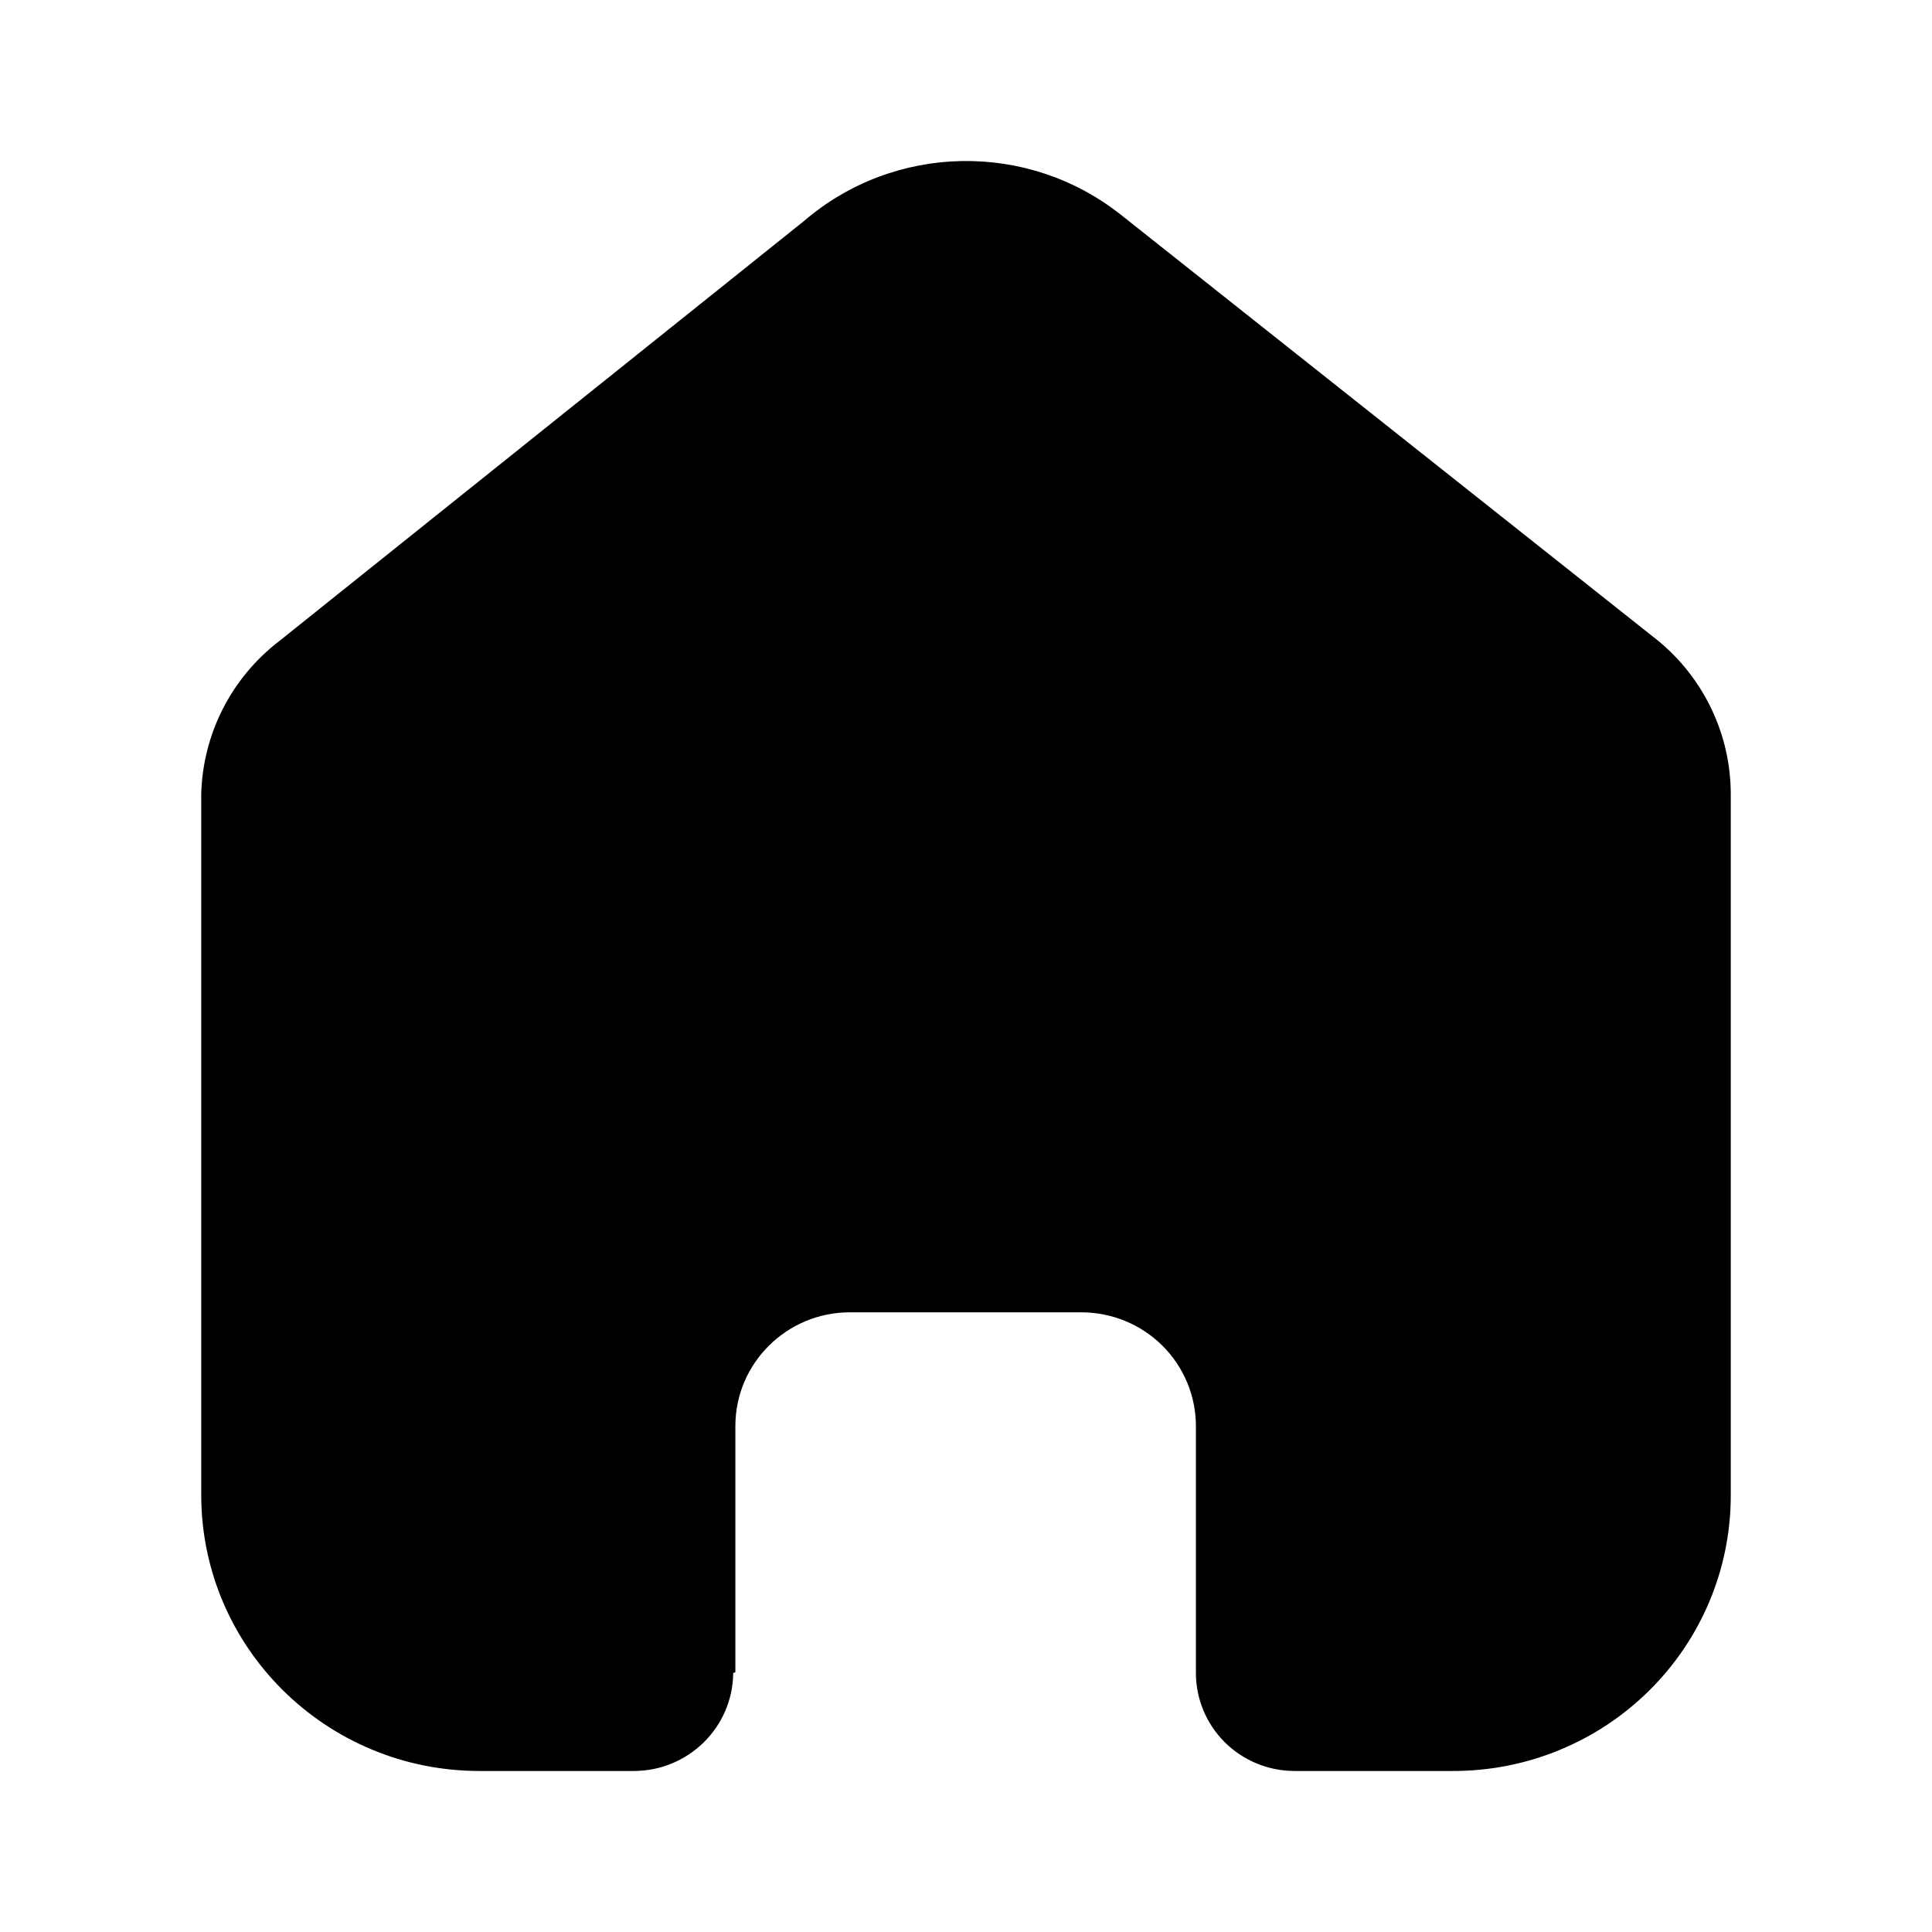
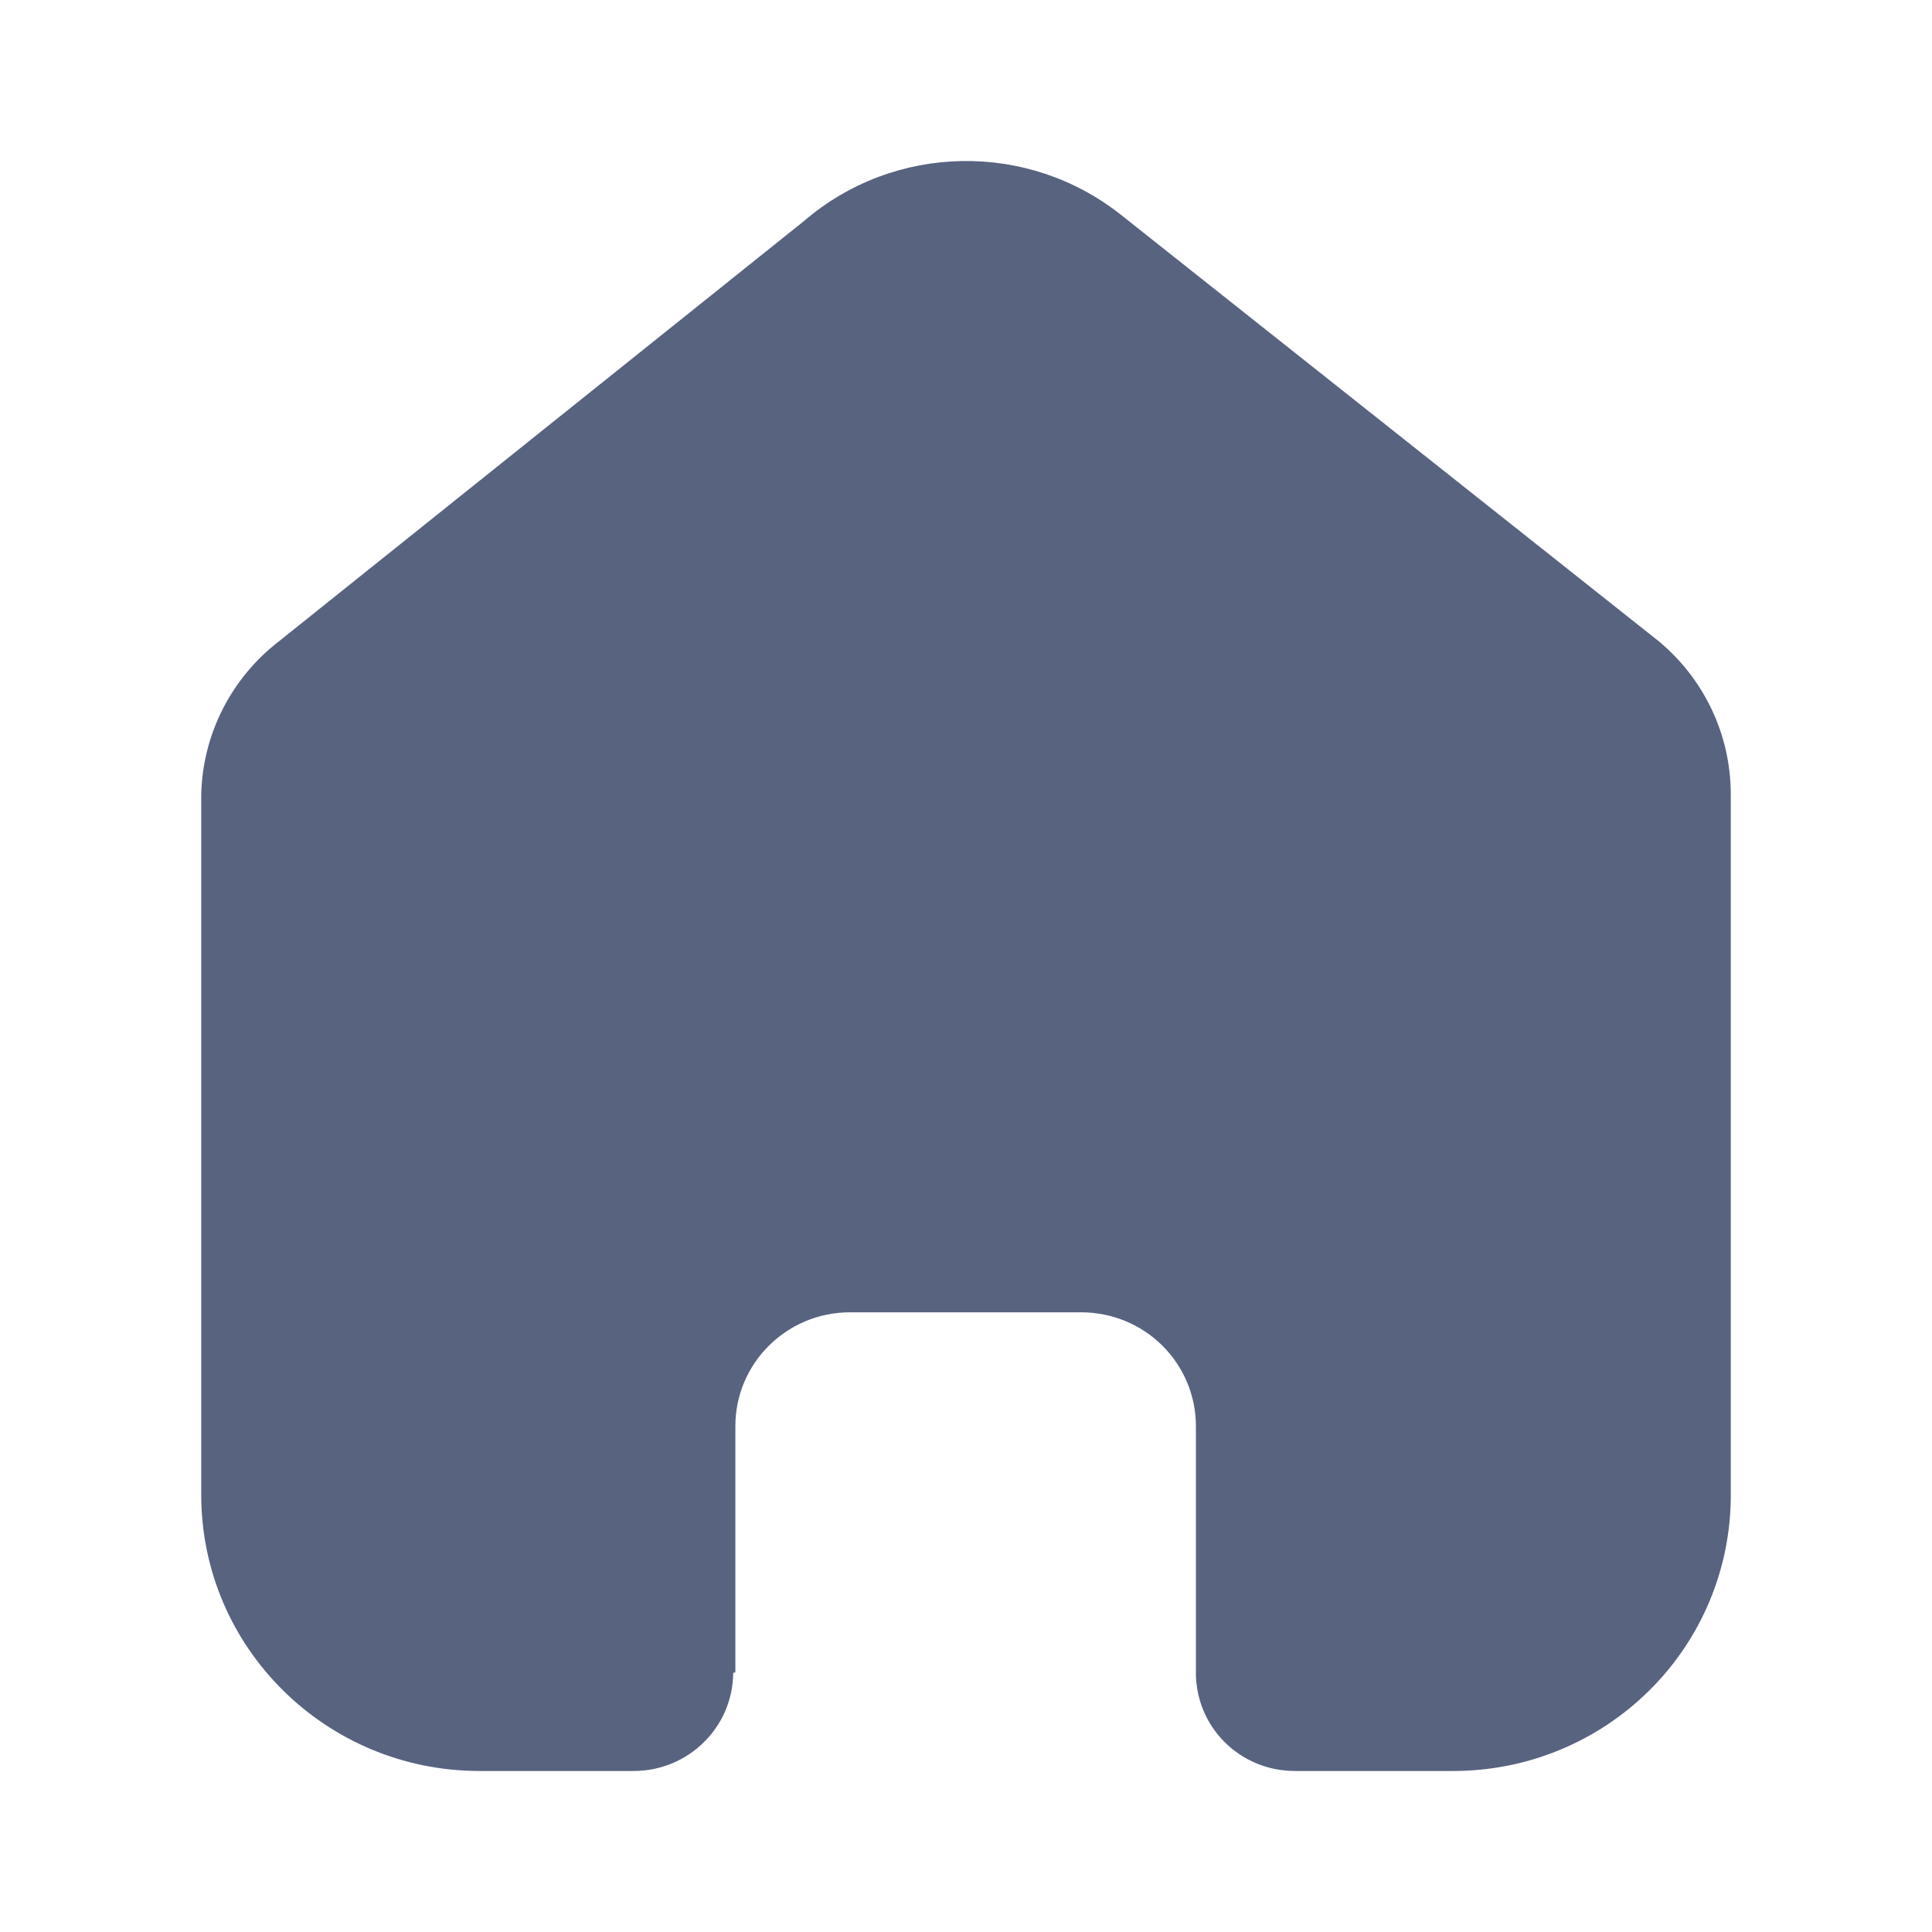
- <svg xmlns="http://www.w3.org/2000/svg" width="32" height="32" viewBox="0 0 32 32" fill="none">
-   <path d="M12.18 27.698V23.621C12.18 22.58 13.03 21.736 14.078 21.736H17.91C18.414 21.736 18.897 21.935 19.253 22.288C19.608 22.642 19.808 23.121 19.808 23.621V27.698C19.805 28.131 19.976 28.547 20.283 28.854C20.59 29.161 21.008 29.333 21.444 29.333H24.059C25.28 29.337 26.452 28.857 27.316 28.001C28.181 27.145 28.667 25.983 28.667 24.77V13.156C28.667 12.177 28.23 11.248 27.473 10.62L18.579 3.568C17.032 2.332 14.815 2.371 13.314 3.663L4.623 10.62C3.83 11.229 3.357 12.161 3.333 13.156V24.759C3.333 27.285 5.397 29.333 7.942 29.333H10.496C11.402 29.333 12.137 28.608 12.144 27.71L12.18 27.698Z" fill="black" />
+ <svg xmlns="http://www.w3.org/2000/svg" width="32" height="32" viewBox="0 0 32 32" fill="#586380">
+   <path d="M12.18 27.698V23.621C12.18 22.58 13.03 21.736 14.078 21.736H17.91C18.414 21.736 18.897 21.935 19.253 22.288C19.608 22.642 19.808 23.121 19.808 23.621V27.698C19.805 28.131 19.976 28.547 20.283 28.854C20.59 29.161 21.008 29.333 21.444 29.333H24.059C25.28 29.337 26.452 28.857 27.316 28.001C28.181 27.145 28.667 25.983 28.667 24.77V13.156C28.667 12.177 28.23 11.248 27.473 10.62L18.579 3.568C17.032 2.332 14.815 2.371 13.314 3.663L4.623 10.62C3.83 11.229 3.357 12.161 3.333 13.156V24.759C3.333 27.285 5.397 29.333 7.942 29.333H10.496C11.402 29.333 12.137 28.608 12.144 27.71L12.18 27.698Z" fill="#586380" />
</svg>
